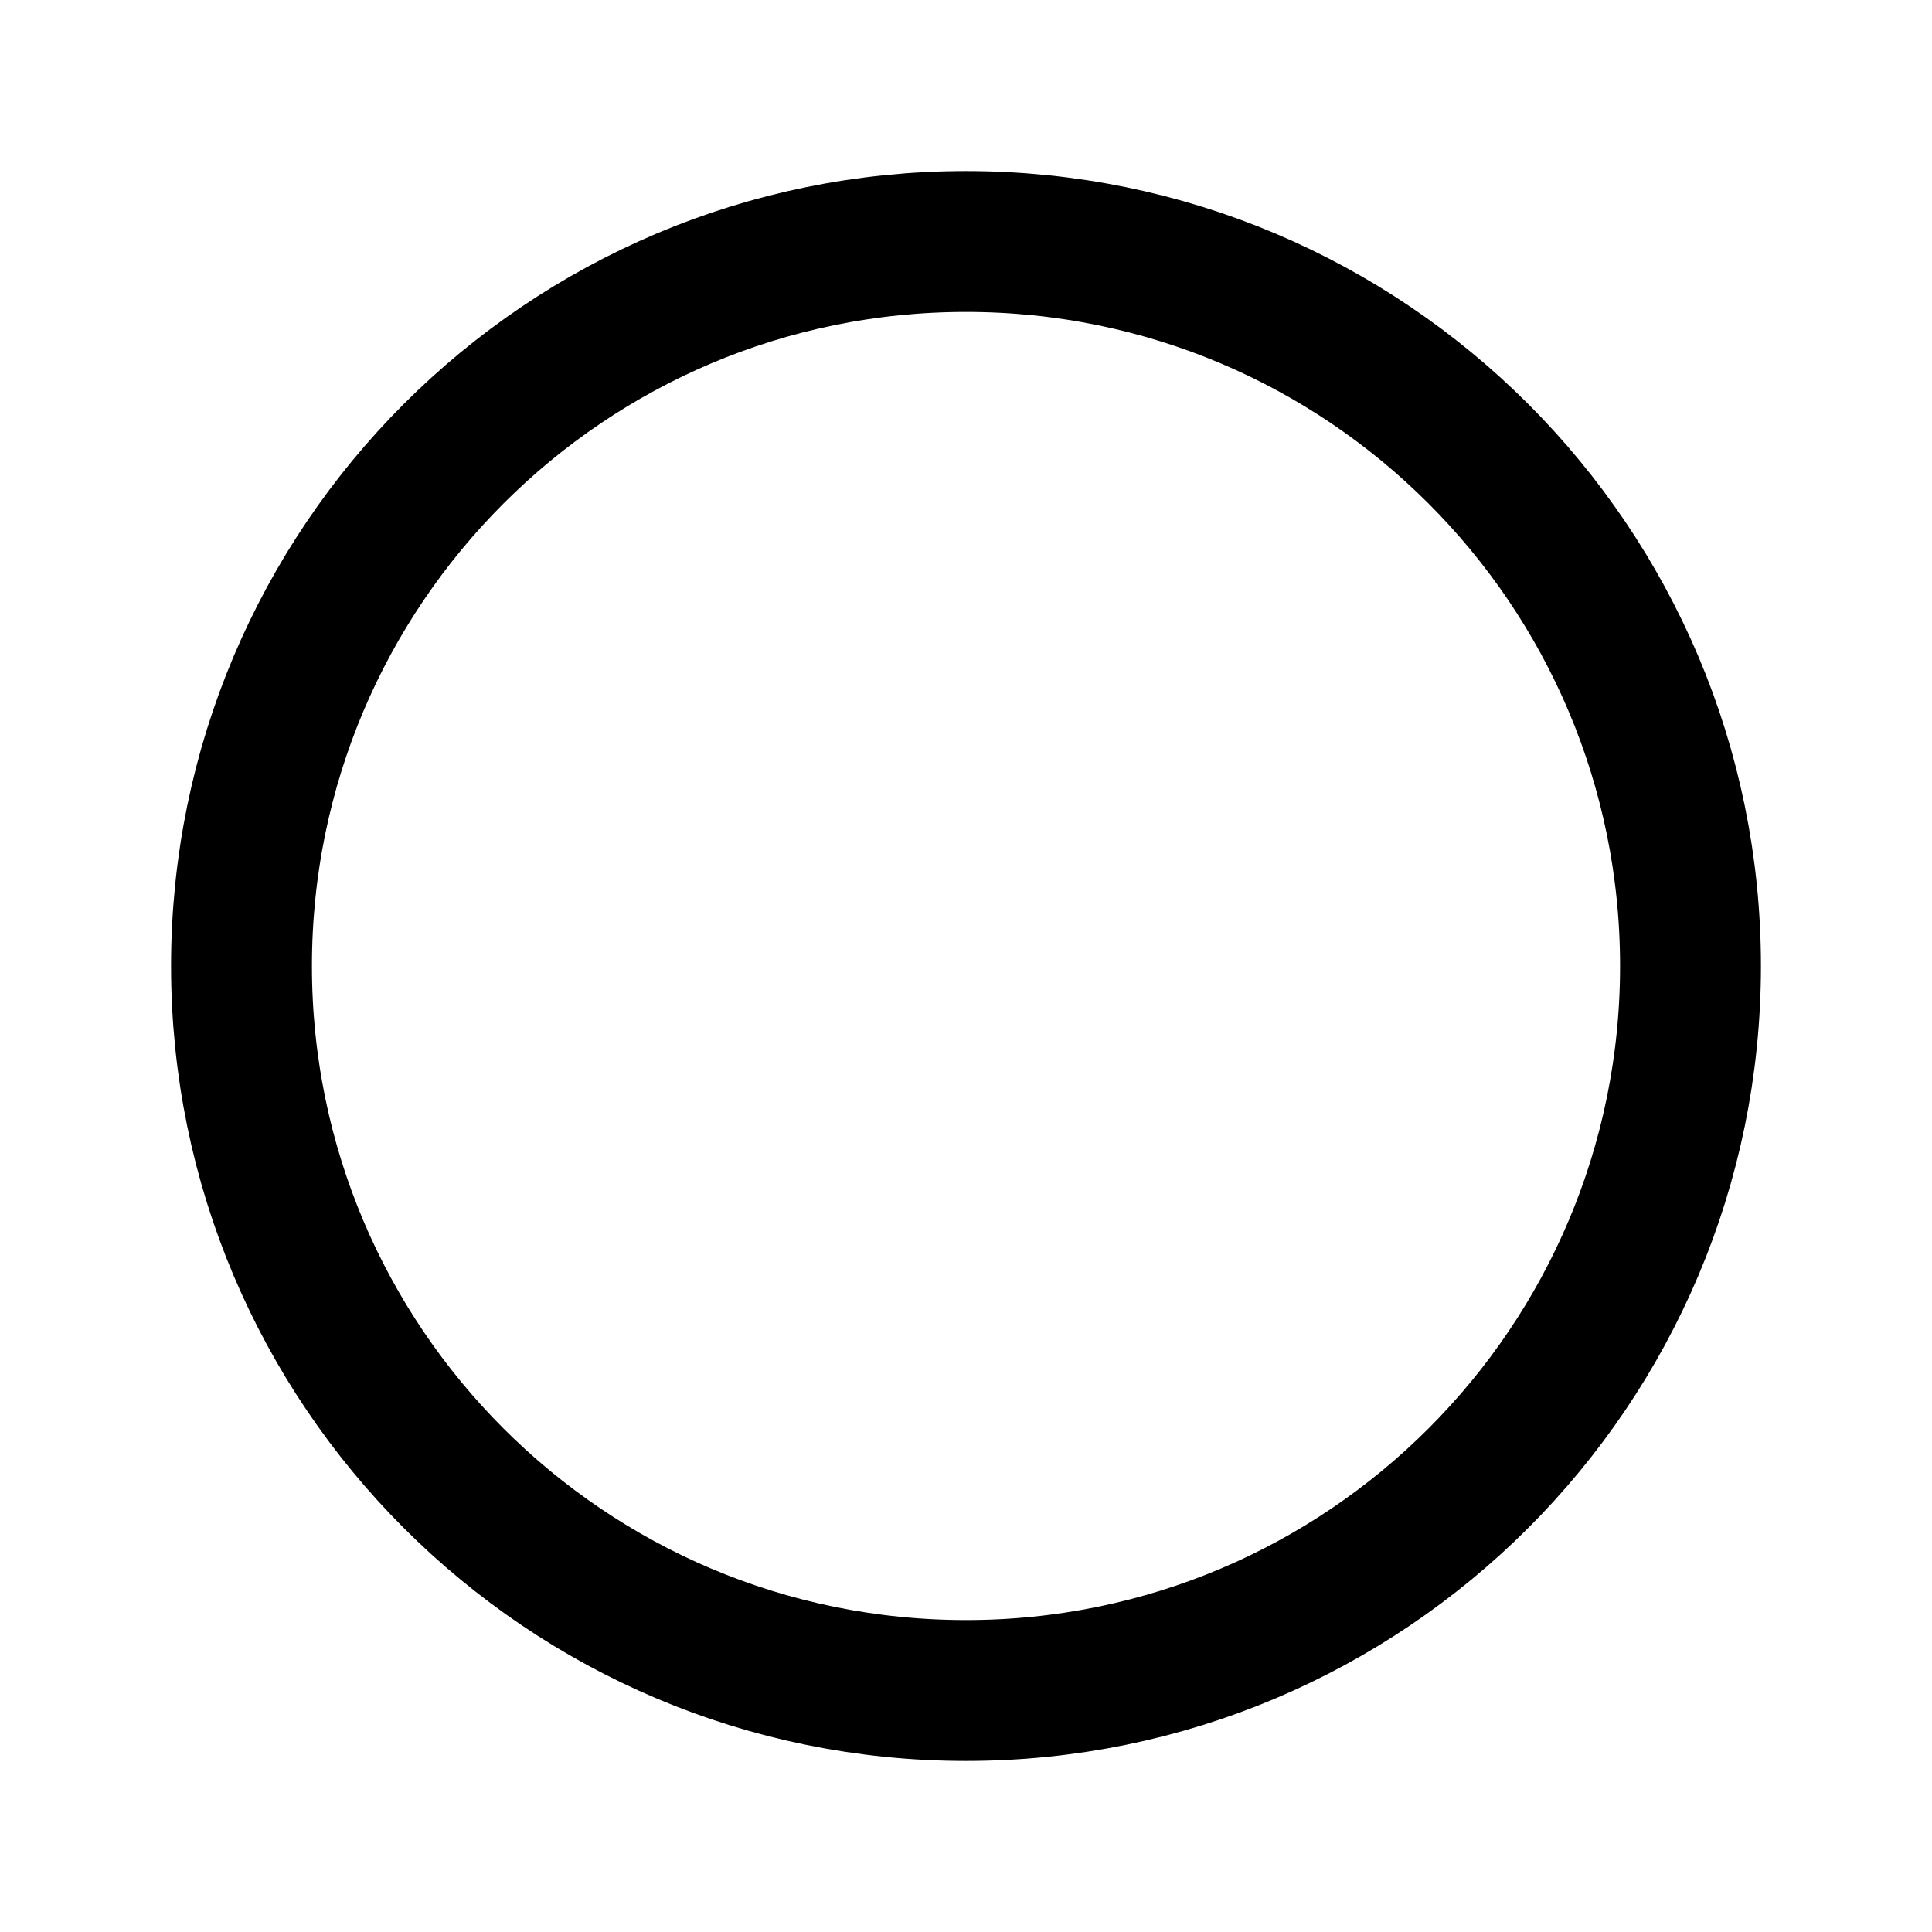
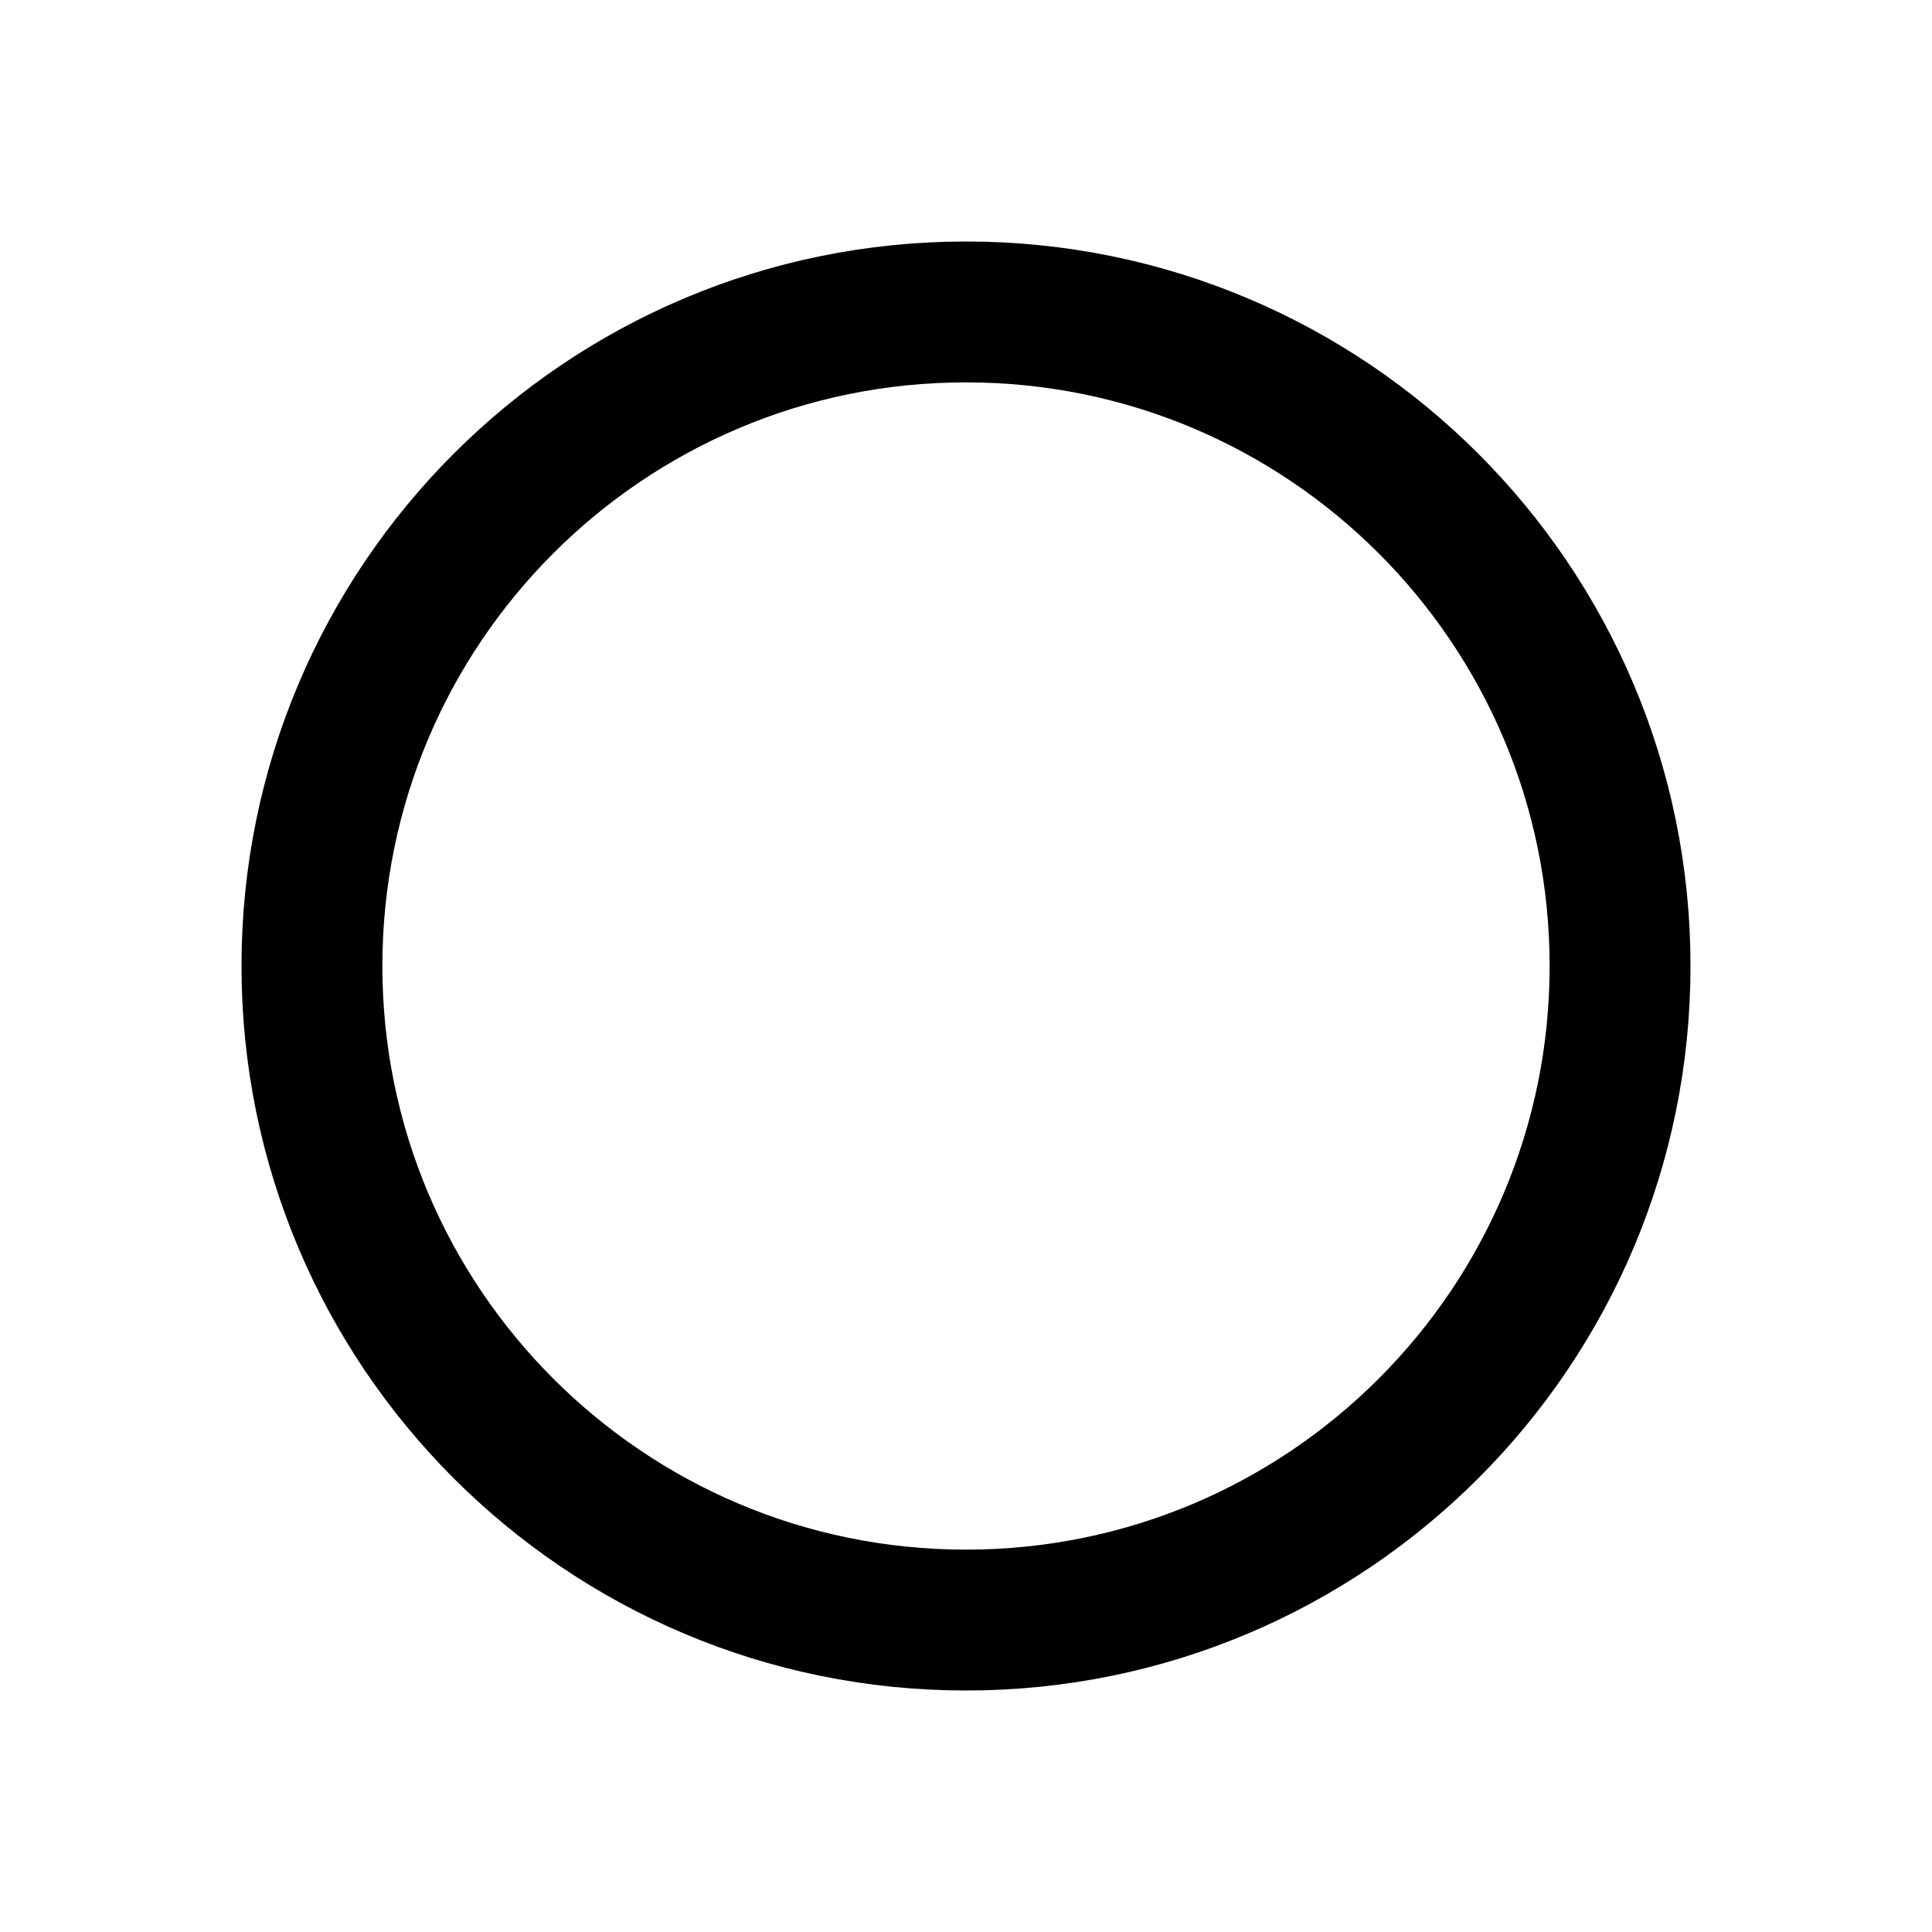
<svg xmlns="http://www.w3.org/2000/svg" width="24" height="24" viewBox="0 0 24 24" fill="none" stroke="currentColor" stroke-width="1.75" stroke-linecap="round" stroke-linejoin="round" aria-hidden="true" focusable="false">
-   <circle cx="12" cy="12" r="9" />
+   <circle cx="12" cy="12" r="8.125" />
</svg>
